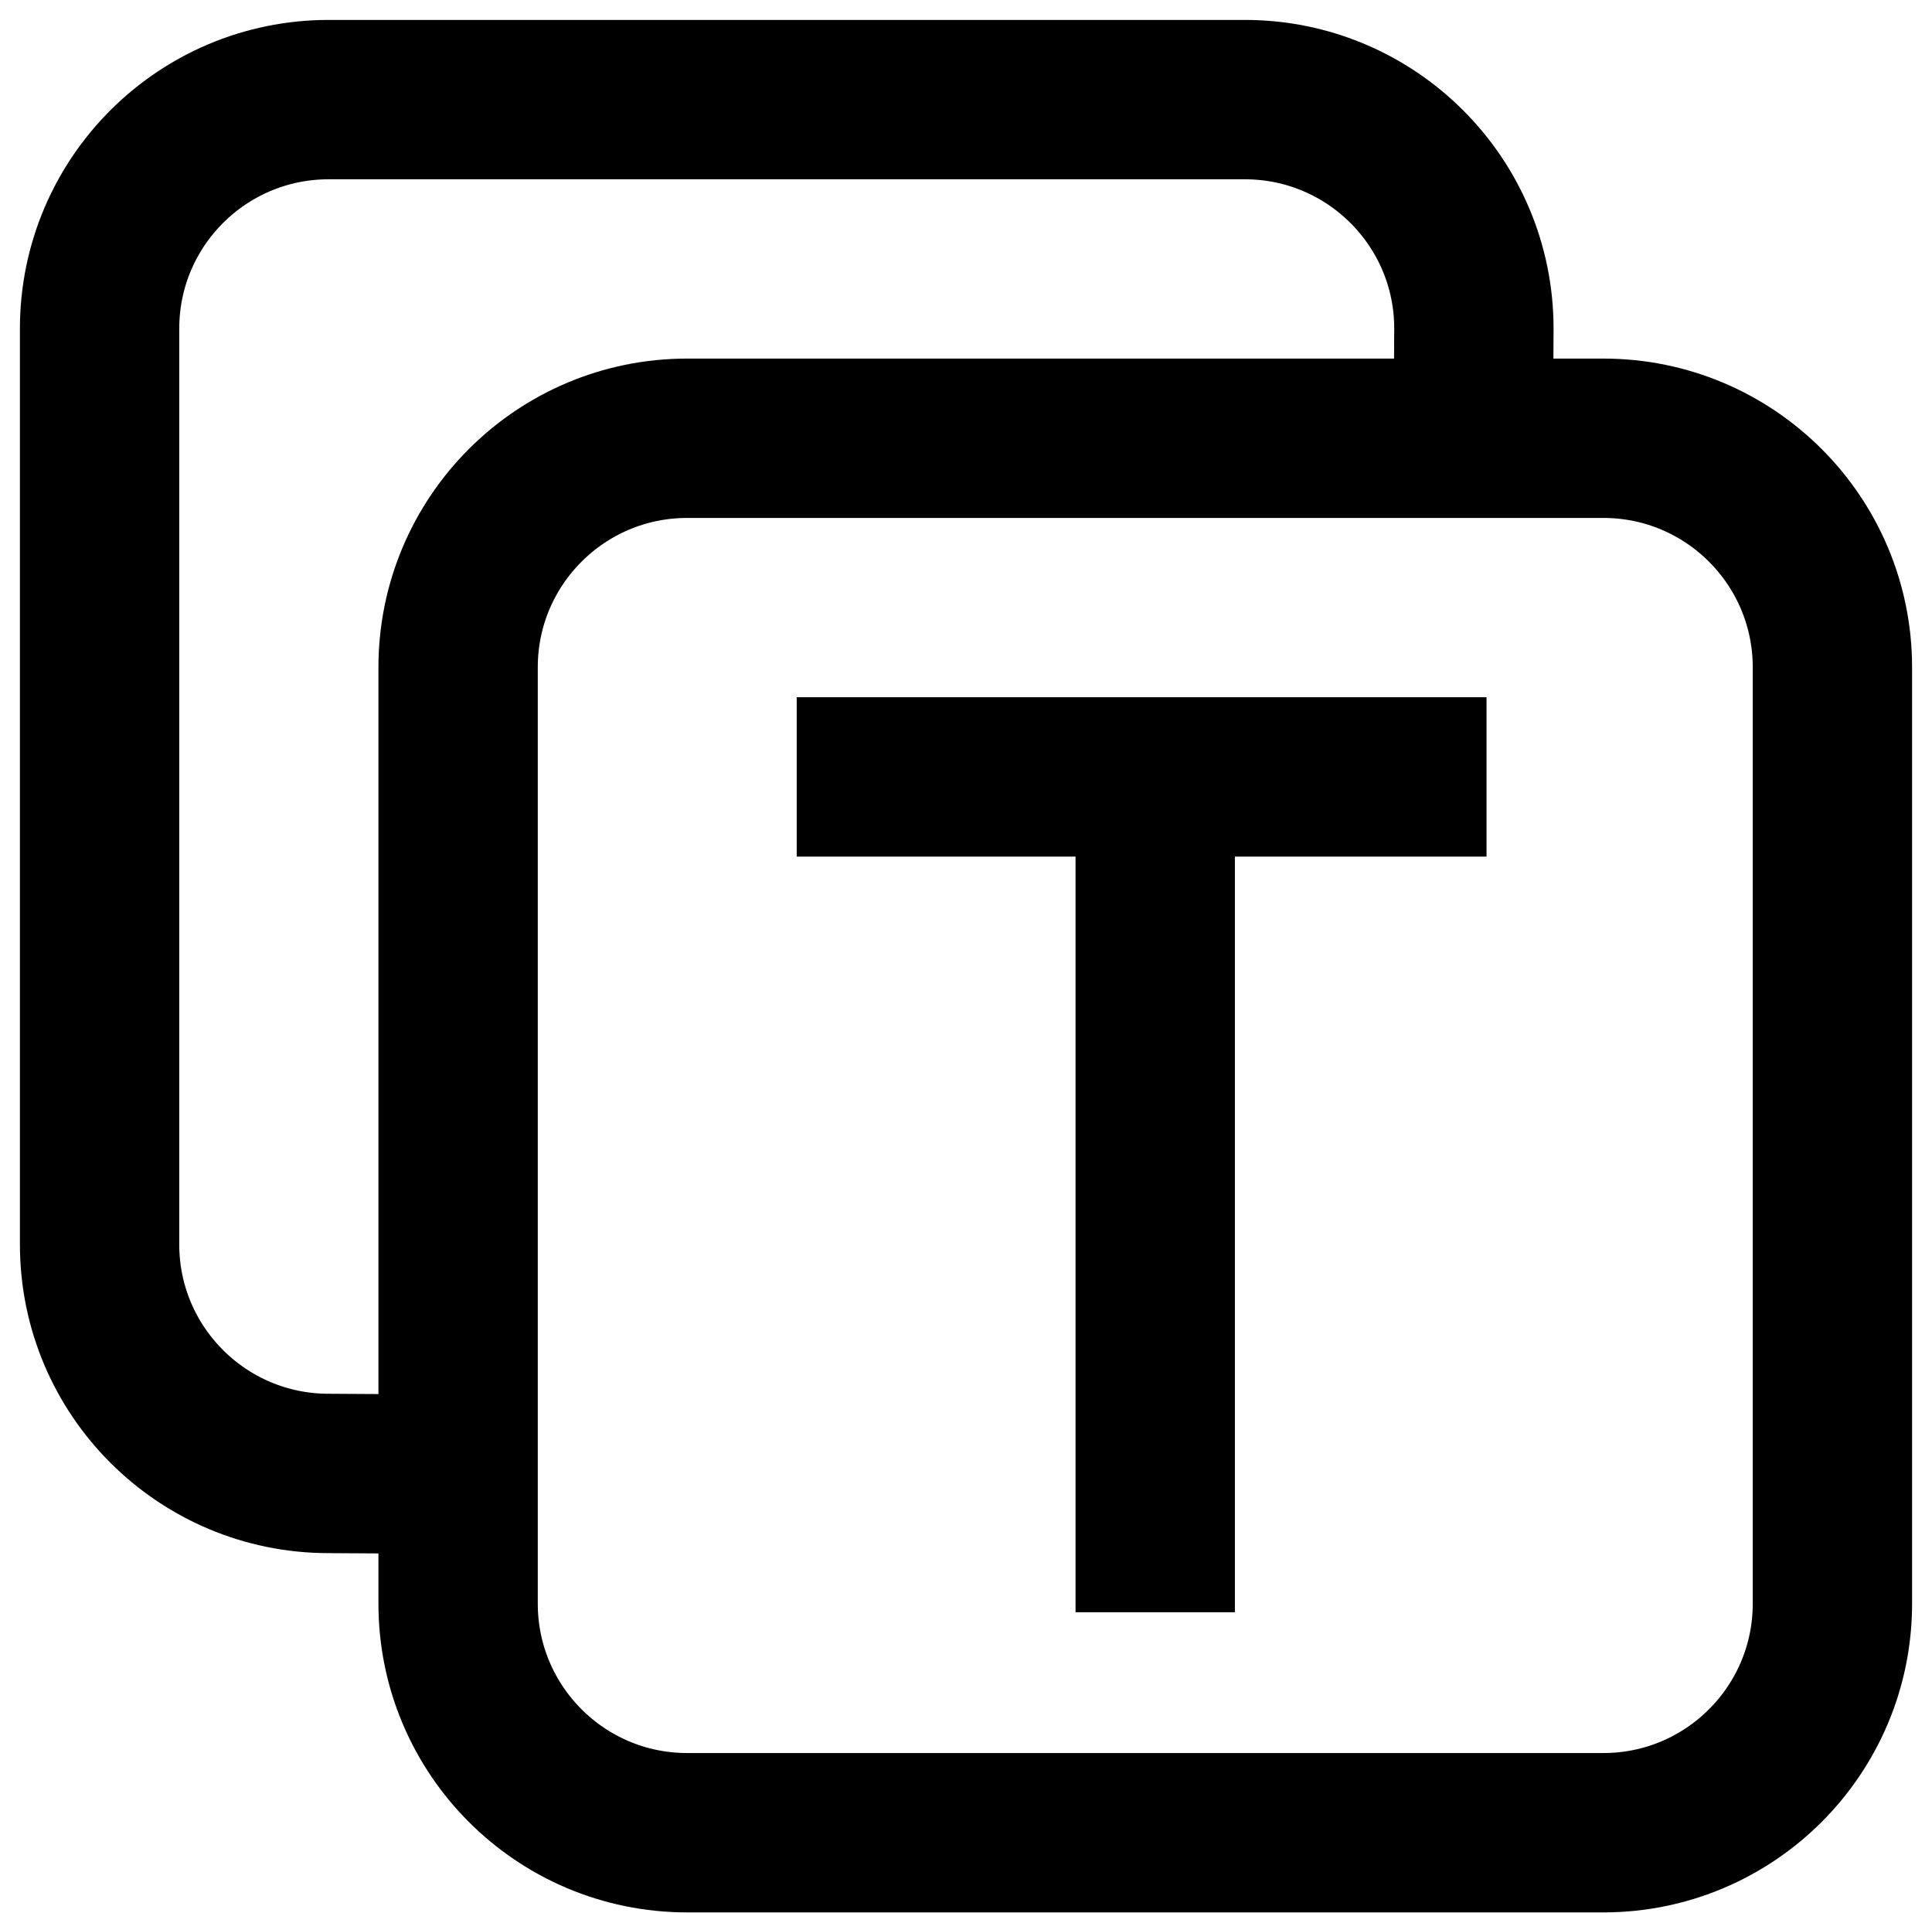
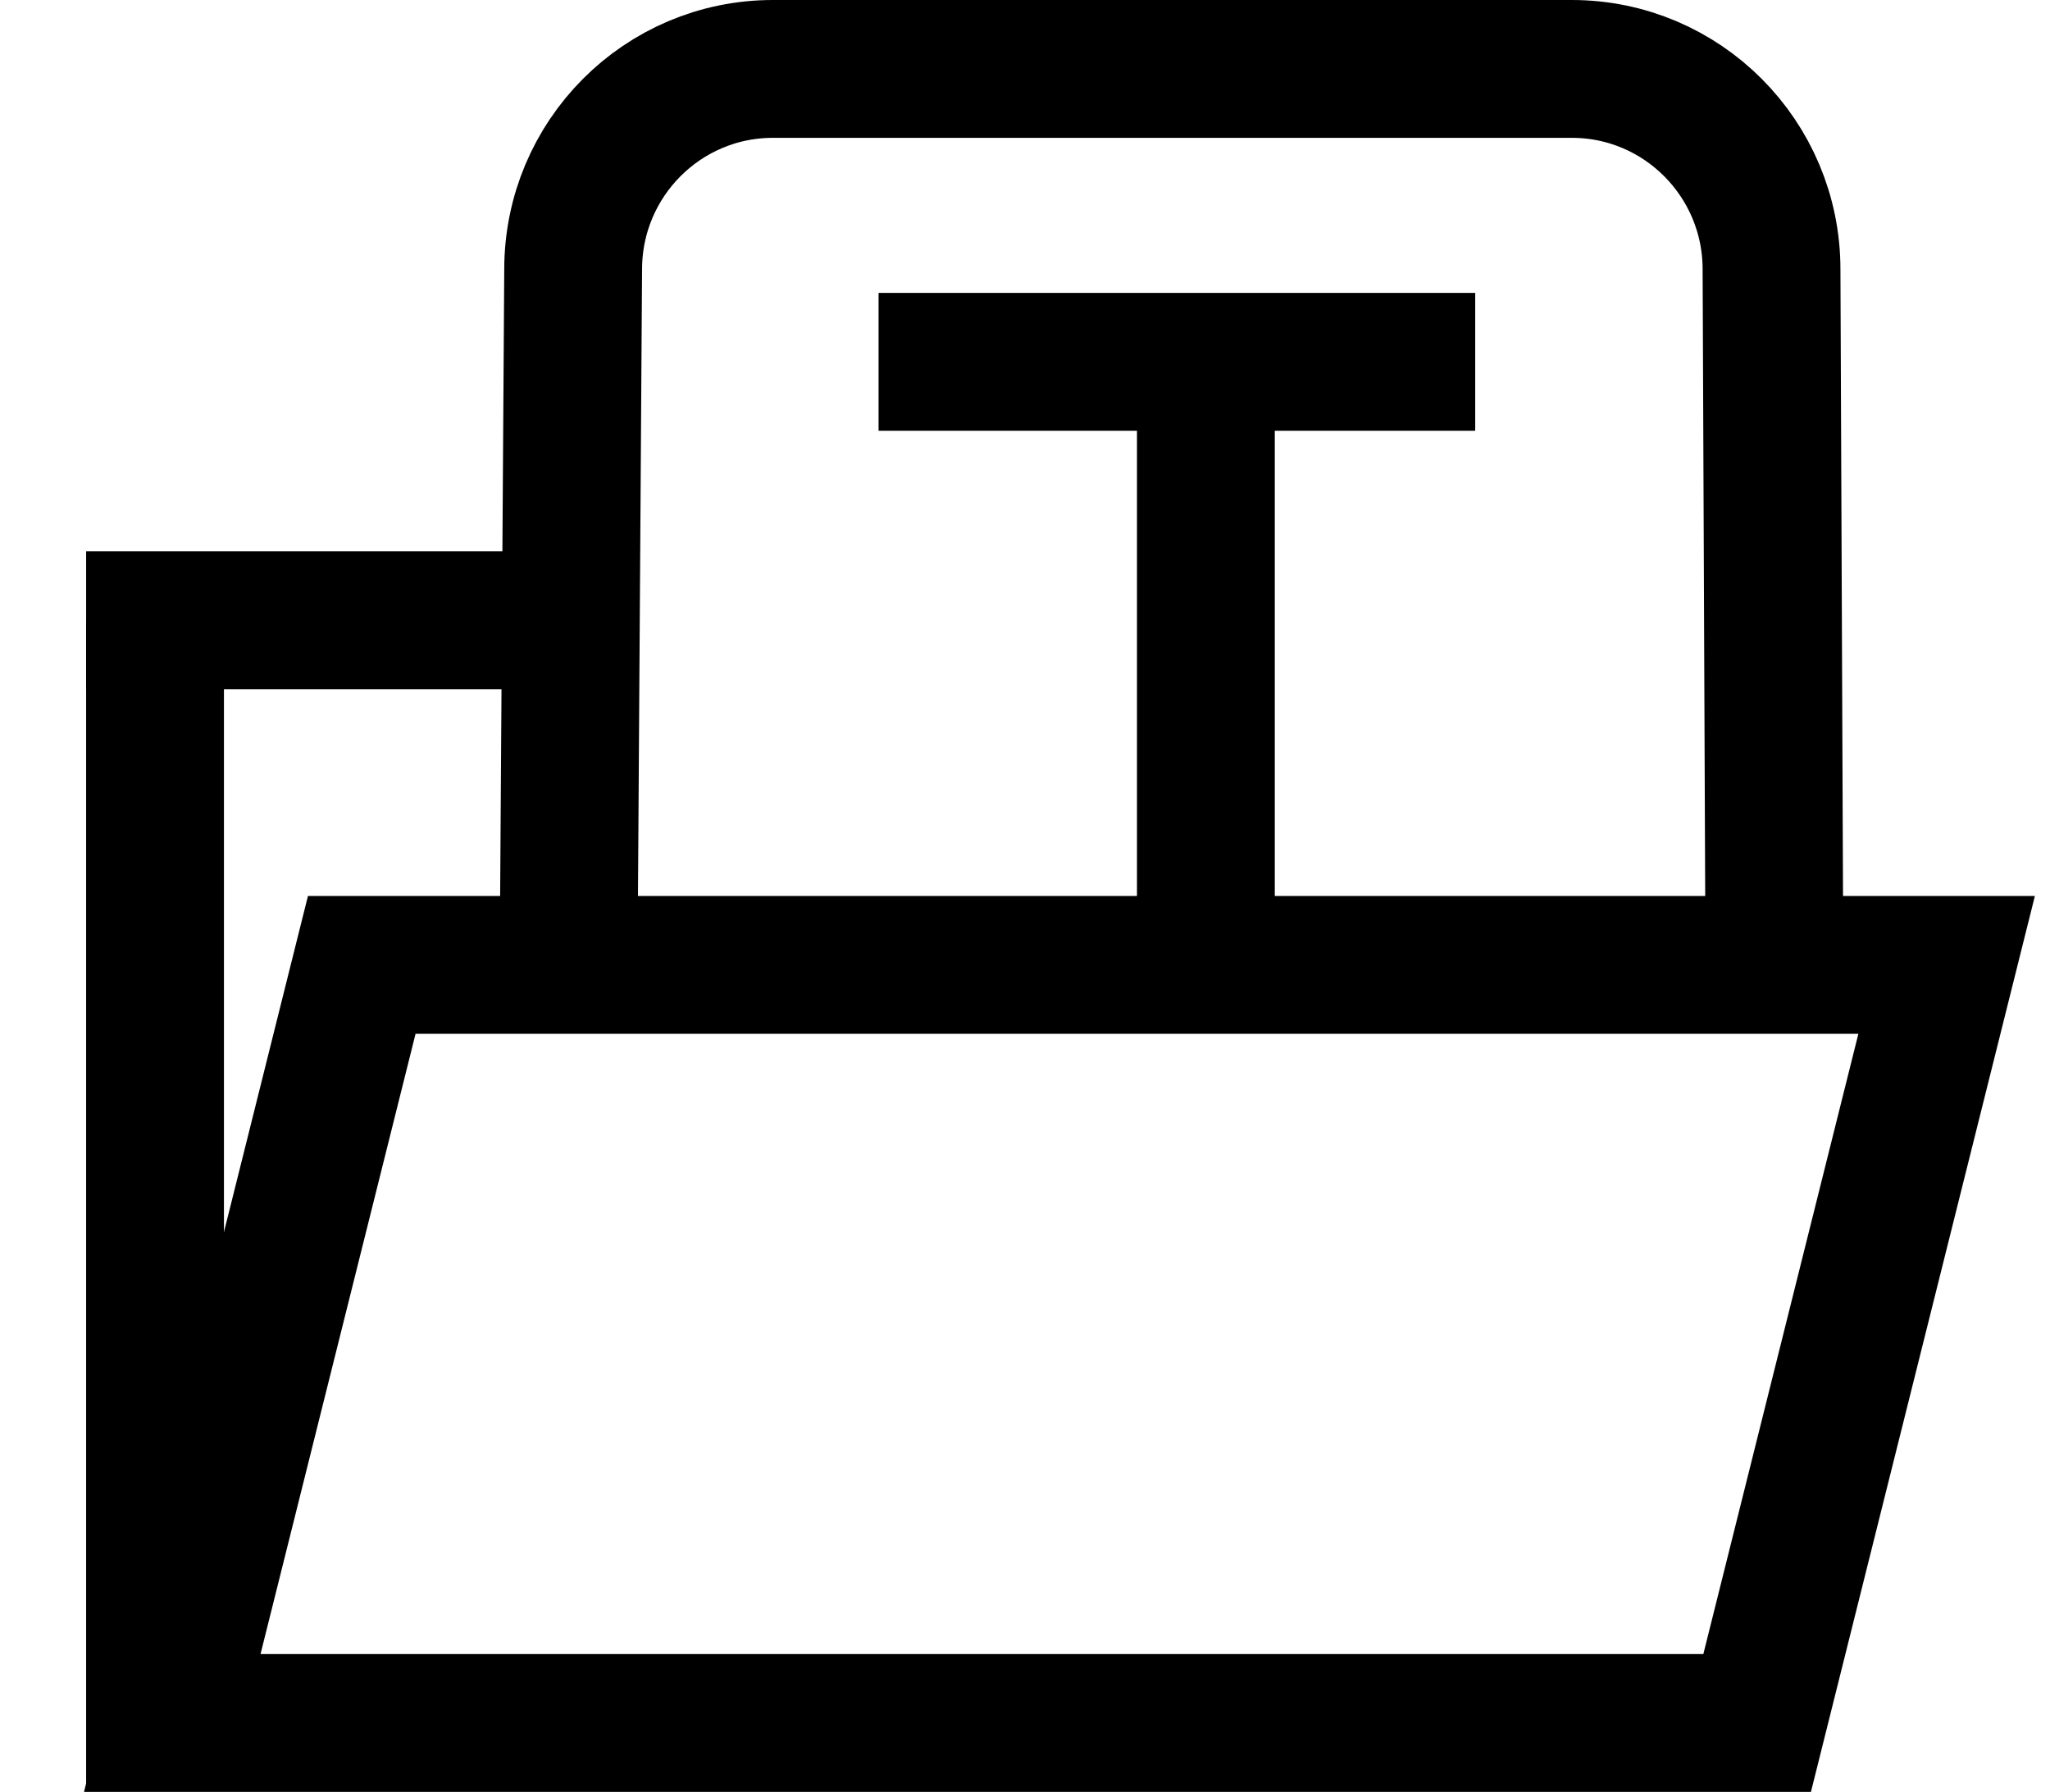
- <svg xmlns="http://www.w3.org/2000/svg" width="97" height="96" overflow="hidden">
+ <svg xmlns="http://www.w3.org/2000/svg" width="119" height="104" overflow="hidden">
  <defs>
    <clipPath id="clip0">
-       <rect x="850" y="507" width="97" height="96" />
+       <rect x="581" y="602" width="119" height="104" />
    </clipPath>
  </defs>
-   <g clip-path="url(#clip0)" transform="translate(-850 -507)">
-     <path d="M872.382 581 866.5 580.965C860.149 580.965 855 575.819 855 569.471L855 523.494C855 517.146 860.149 512 866.5 512L912.5 512C918.851 512 924 517.146 924 523.494L923.96 530.439" stroke="#000000" stroke-width="8" stroke-miterlimit="8" fill="none" fill-rule="evenodd" />
-     <path d="M873 540.5C873 534.149 878.149 529 884.5 529L930.5 529C936.851 529 942 534.149 942 540.5L942 587.5C942 593.851 936.851 599 930.5 599L884.5 599C878.149 599 873 593.851 873 587.5Z" stroke="#000000" stroke-width="8" stroke-miterlimit="8" fill="none" fill-rule="evenodd" />
-     <path d="M890 546 924.634 546" stroke="#000000" stroke-width="8" stroke-miterlimit="8" fill="none" fill-rule="evenodd" />
-     <path d="M908 545 908 587.932" stroke="#000000" stroke-width="8" stroke-miterlimit="8" fill="none" fill-rule="evenodd" />
+   <g clip-path="url(#clip0)" transform="translate(-581 -602)">
+     <path d="M614 659C614.09 645.211 614.18 631.422 614.271 617.633 614.271 611.208 619.462 606 625.865 606L672.241 606C678.645 606 683.835 611.208 683.835 617.633 683.89 630.976 683.945 644.319 684 657.662" stroke="#000000" stroke-width="8" stroke-miterlimit="8" fill="none" fill-rule="evenodd" />
+     <path d="M591 702 602 658 694 658 683 702Z" stroke="#000000" stroke-width="8" stroke-miterlimit="8" fill="none" fill-rule="evenodd" />
+     <path d="M0 0 0 67.865" stroke="#000000" stroke-width="8" stroke-miterlimit="8" fill="none" fill-rule="evenodd" transform="matrix(1 0 0 -1 590 705.864)" />
+     <path d="M0 0 24.881 0" stroke="#000000" stroke-width="8" stroke-miterlimit="8" fill="none" fill-rule="evenodd" transform="matrix(-1 0 0 1 610.881 638)" />
+     <path d="M632 623 666.634 623" stroke="#000000" stroke-width="8" stroke-miterlimit="8" fill="none" fill-rule="evenodd" />
+     <path d="M651 623 651 656.114" stroke="#000000" stroke-width="8" stroke-miterlimit="8" fill="none" fill-rule="evenodd" />
  </g>
</svg>
